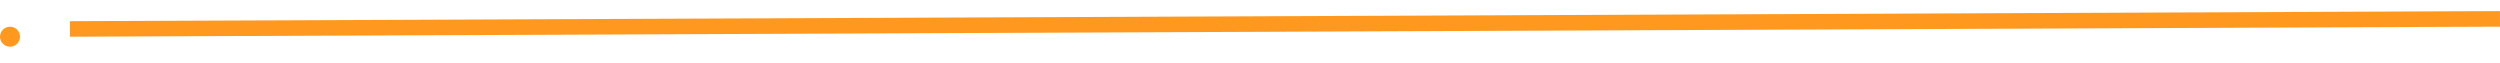
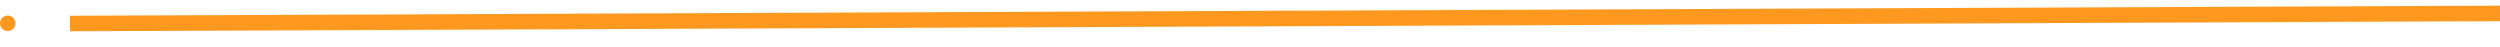
- <svg xmlns="http://www.w3.org/2000/svg" width="161" height="4" viewBox="0 0 161 4" fill="none">
-   <line x1="4.506" y1="1.864" x2="160.998" y2="1.215" stroke="#FF981F" />
-   <circle cx="0.644" cy="2.364" r="0.644" fill="#FF981F" />
+ <svg xmlns="http://www.w3.org/2000/svg" width="161" height="3" viewBox="0 0 161 3" fill="none">
+   <path d="M4.506 1.514L160.998 0.864" stroke="#FF981F" />
+   <circle cx="0.5" cy="1.5" r="0.5" fill="#FF981F" />
</svg>
